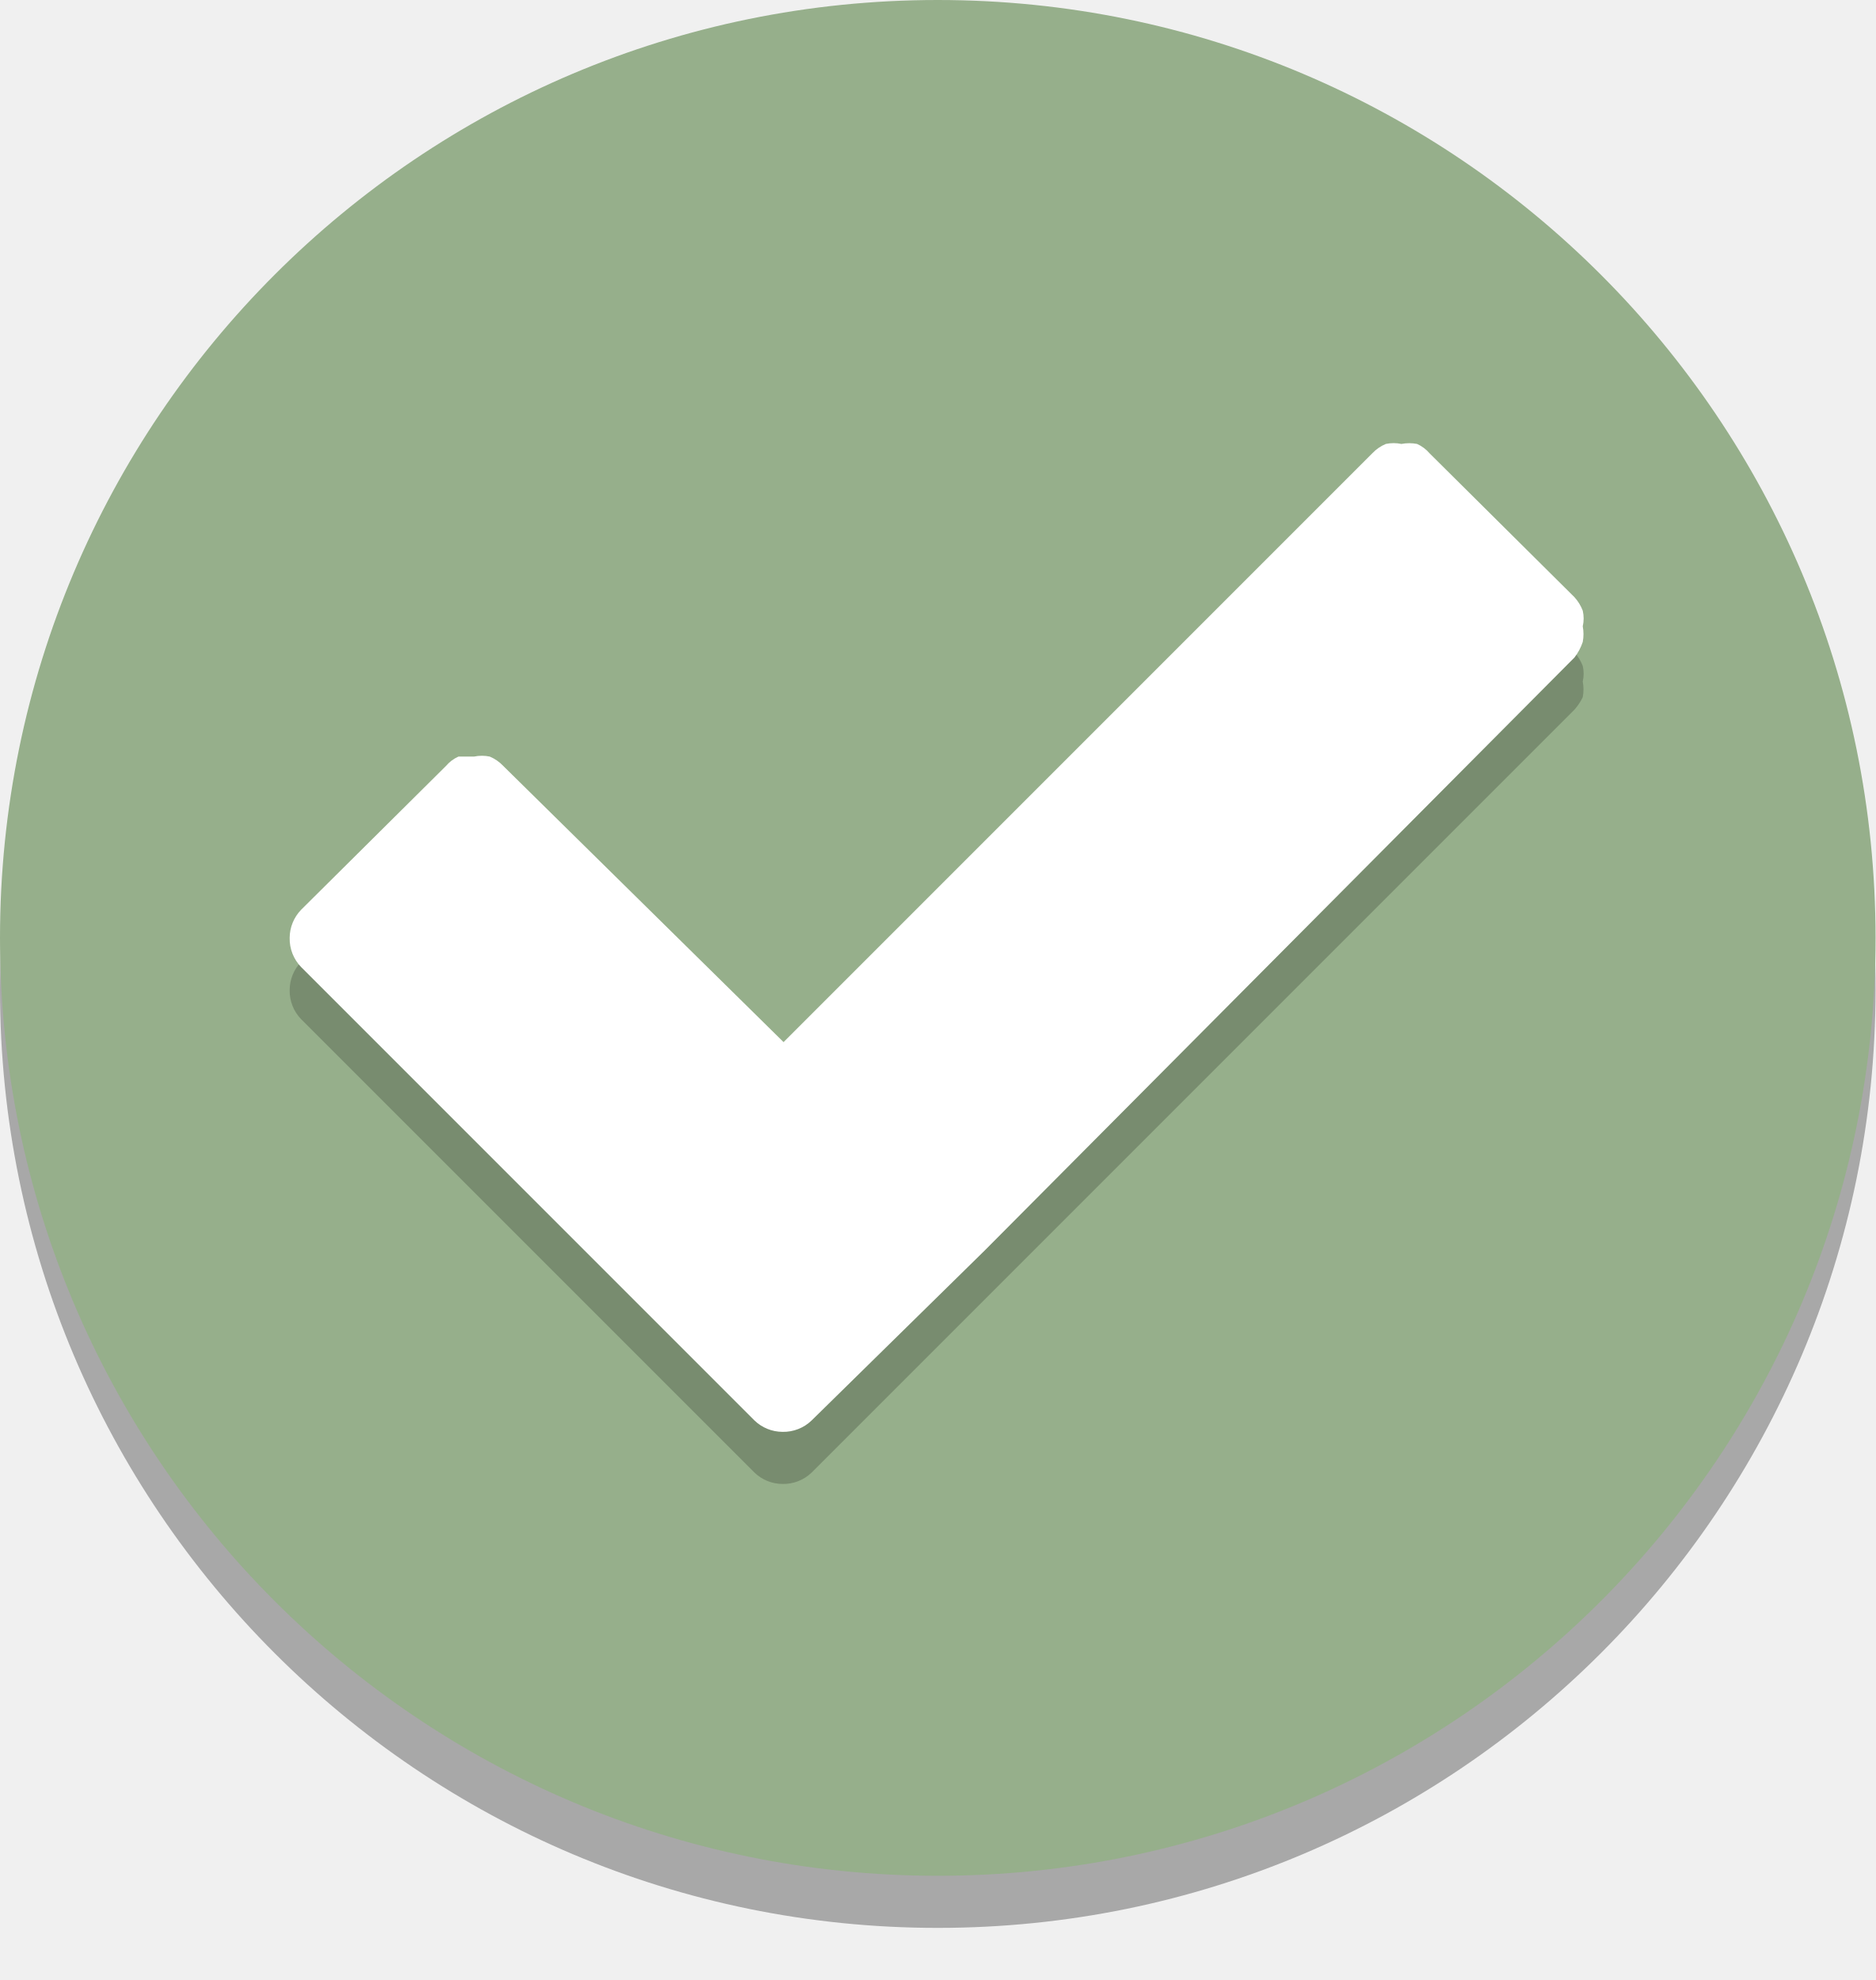
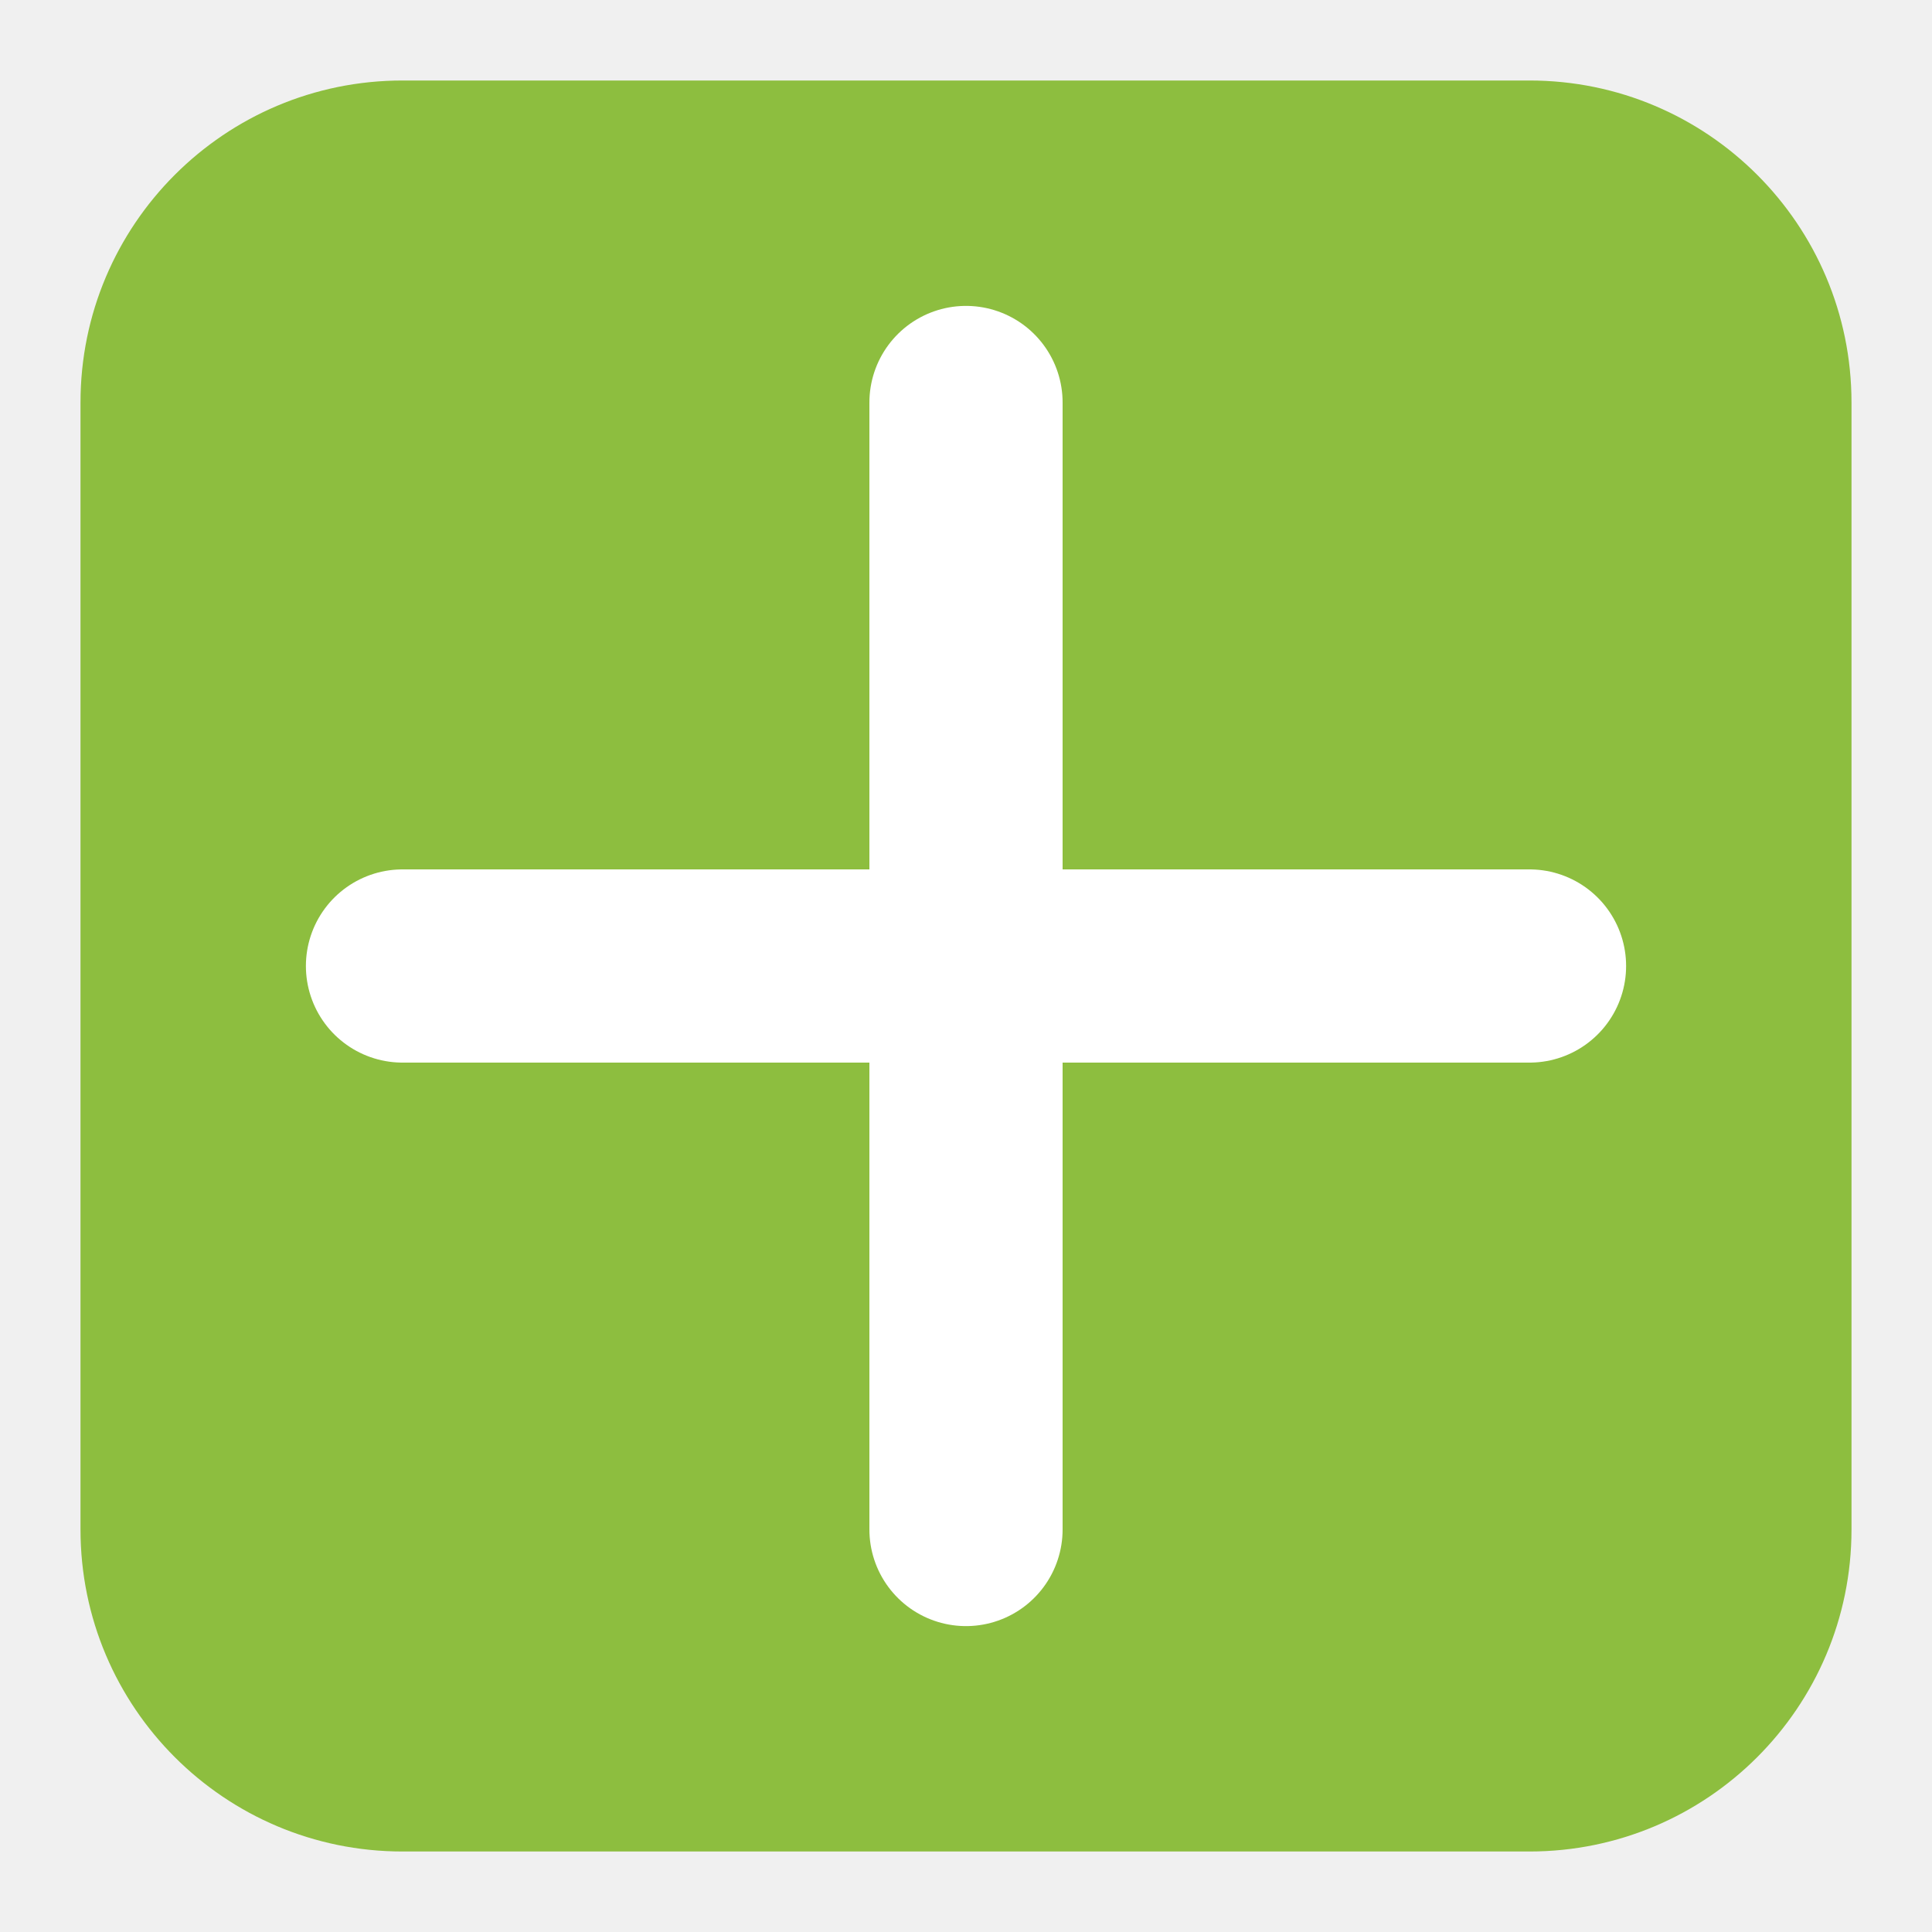
- <svg xmlns="http://www.w3.org/2000/svg" class="" width="100%" height="100%" viewBox="0 0 18 19">
-   <g id="good">
-     <g>
-       <path class="icon-shadow" opacity="0.3" d="M9,.5a9,9,0,1,0,9,9A9,9,0,0,0,9,.5Z" />
-       <path class="icon-background" fill="#96af8b" d="M9,0a9,9,0,1,0,9,9A9,9,0,0,0,9,0Z" />
-     </g>
-     <g>
-       <path class="icon-component-shadow" opacity="0.2" d="M15.11,6.81,9.45,12.47,7.79,14.13a.39.39,0,0,1-.28.11.39.39,0,0,1-.27-.11L2.89,9.78a.39.39,0,0,1-.11-.28.39.39,0,0,1,.11-.27L4.28,7.85a.34.34,0,0,1,.12-.09l.15,0a.37.37,0,0,1,.15,0,.38.38,0,0,1,.13.09l2.69,2.68,5.65-5.65a.38.38,0,0,1,.13-.09.37.37,0,0,1,.15,0,.4.4,0,0,1,.15,0,.34.34,0,0,1,.12.09l1.39,1.38a.41.41,0,0,1,.08.13.33.33,0,0,1,0,.15.4.4,0,0,1,0,.15A.5.5,0,0,1,15.11,6.81Z" />
-       <path class="icon-component" fill="#fff" d="M15.11,6.31,9.45,12,7.79,13.63a.39.39,0,0,1-.28.11.39.39,0,0,1-.27-.11L2.89,9.28A.39.39,0,0,1,2.78,9a.39.39,0,0,1,.11-.27L4.28,7.35a.34.34,0,0,1,.12-.09l.15,0a.37.37,0,0,1,.15,0,.38.38,0,0,1,.13.09L7.52,10l5.65-5.65a.38.38,0,0,1,.13-.09.37.37,0,0,1,.15,0,.4.4,0,0,1,.15,0,.34.34,0,0,1,.12.09l1.39,1.38a.41.41,0,0,1,.08.13.33.33,0,0,1,0,.15.4.4,0,0,1,0,.15A.5.5,0,0,1,15.11,6.31Z" />
-     </g>
-   </g>
+ <svg xmlns="http://www.w3.org/2000/svg" width="100%" height="100%" viewBox="0 0 24 24" role="img" aria-label="Good move">
+   <rect x="1" y="1" width="22" height="22" rx="4" ry="4" fill="#8DBE3F" />
+   <path d="M12 5v14M5 12h14" stroke="#FFFFFF" stroke-width="2.4" stroke-linejoin="round" stroke-linecap="round" fill="none" />
</svg>
